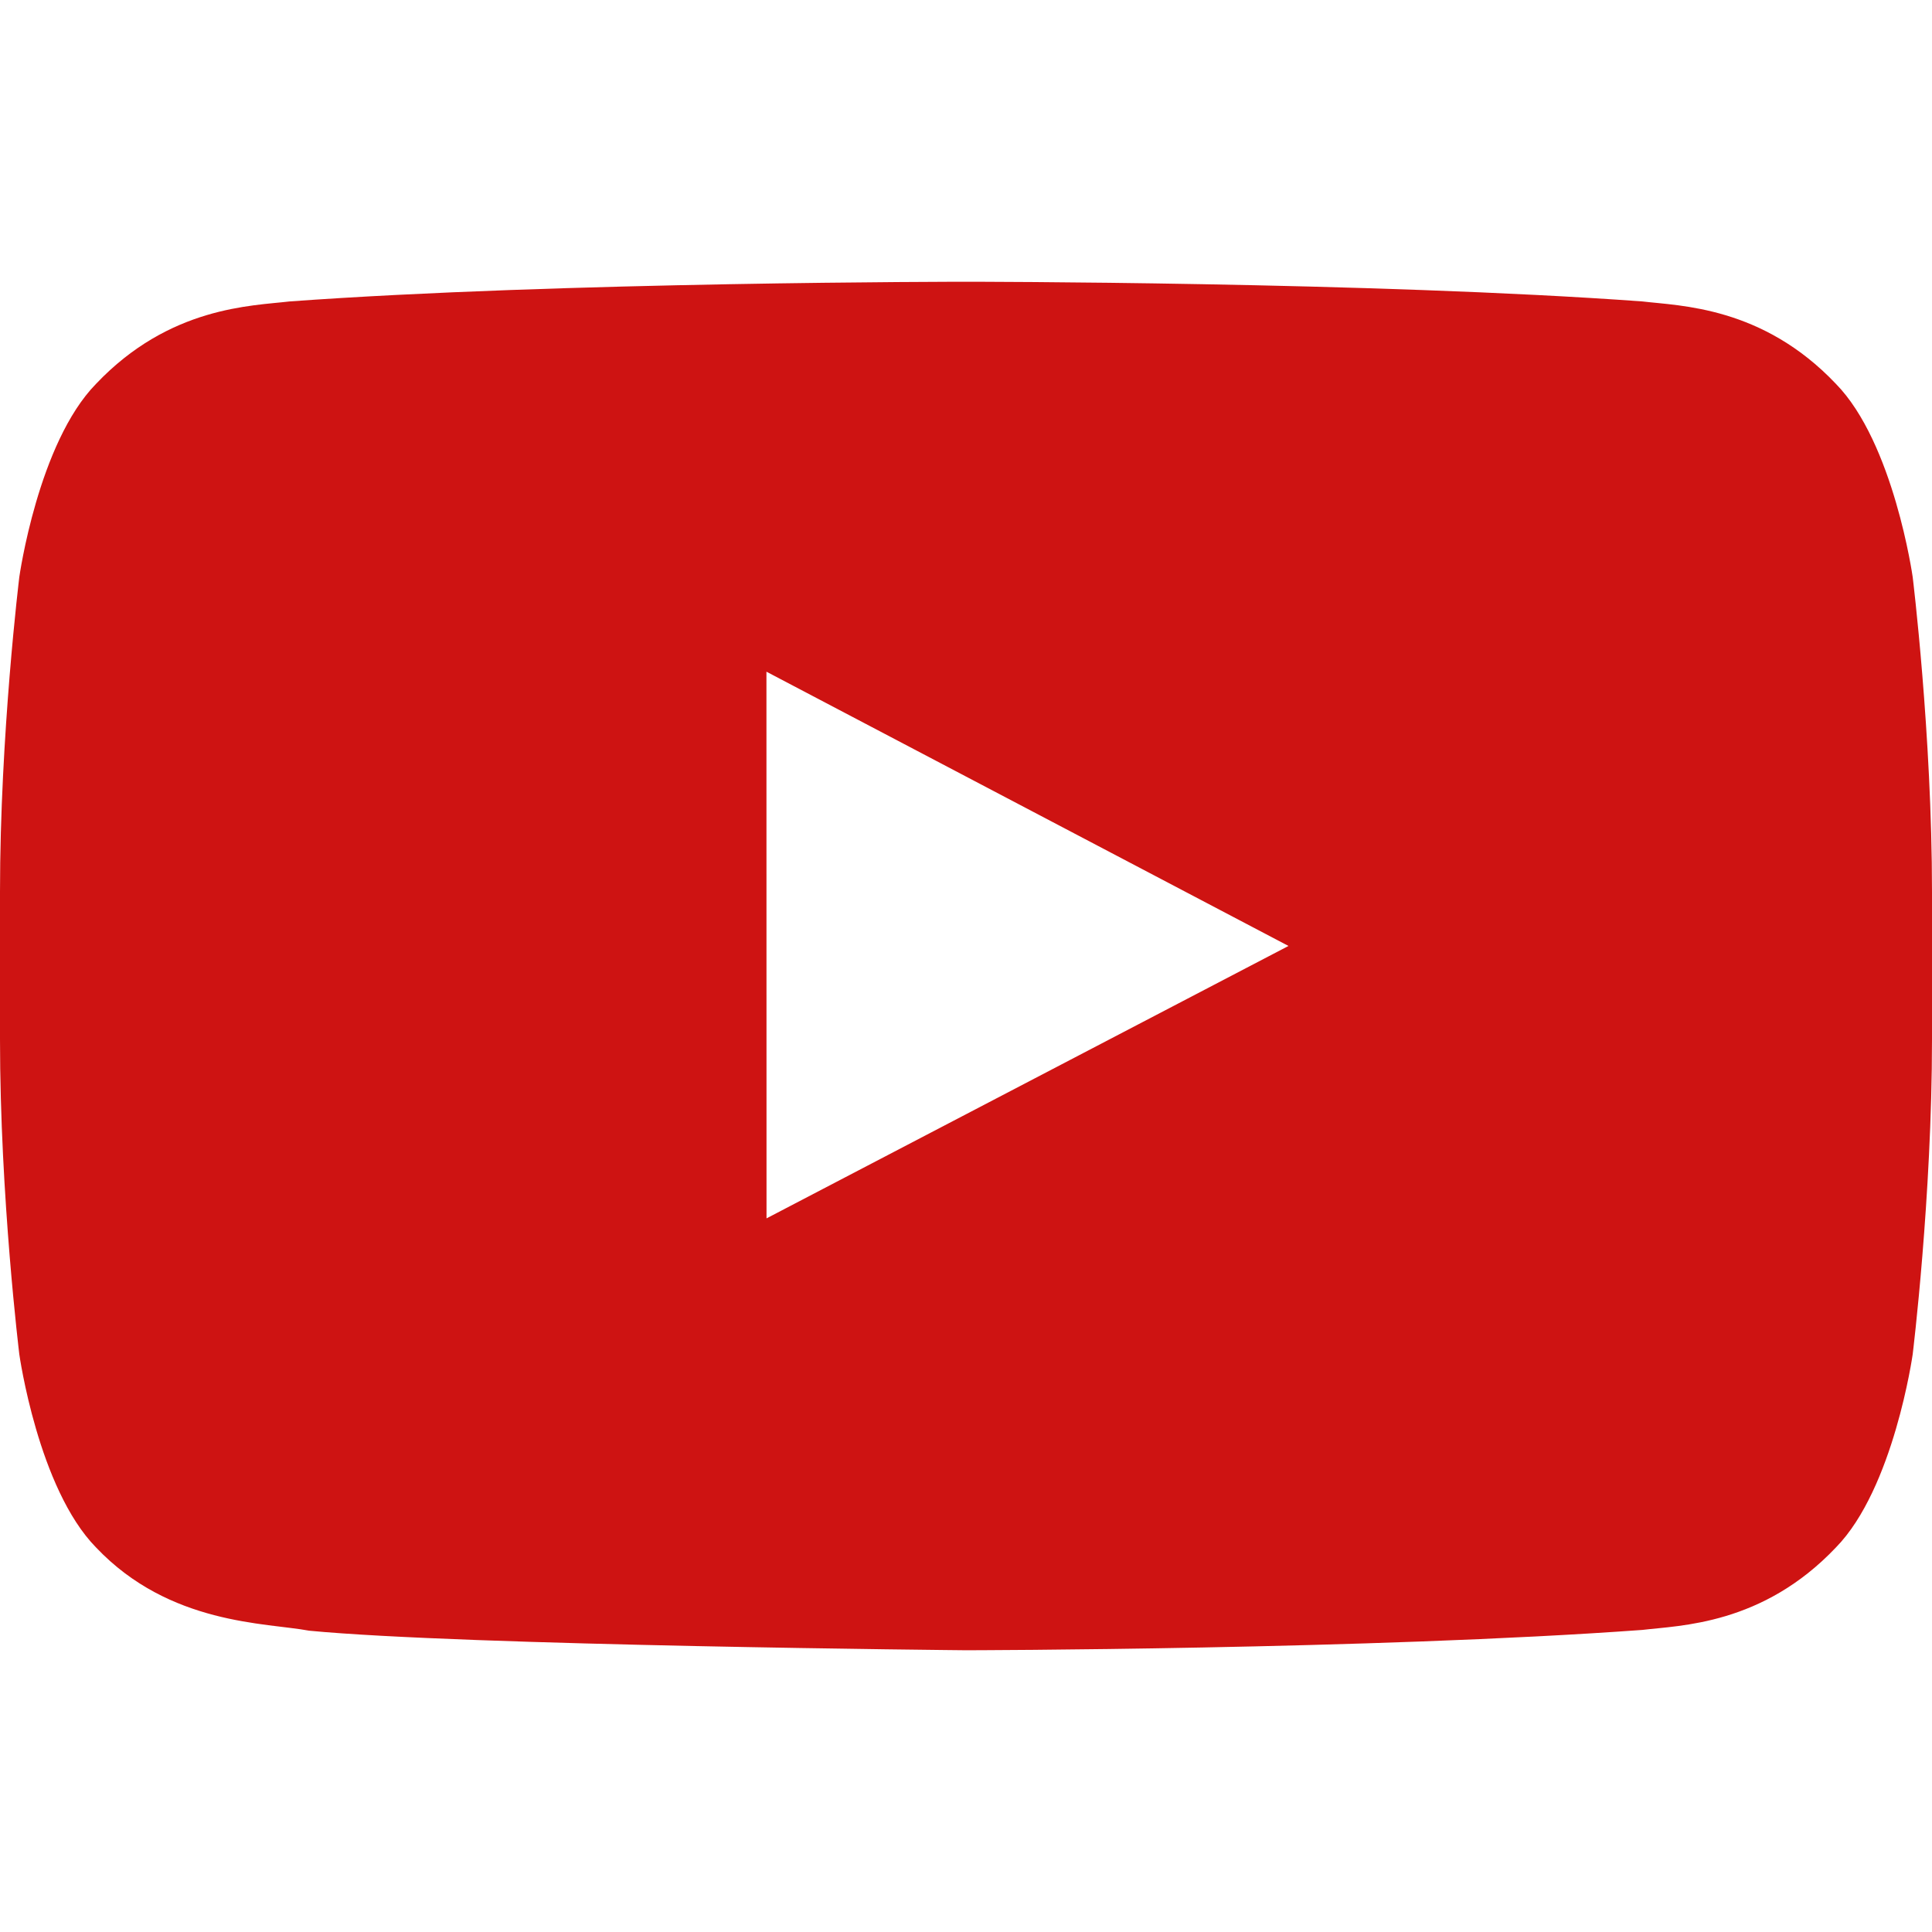
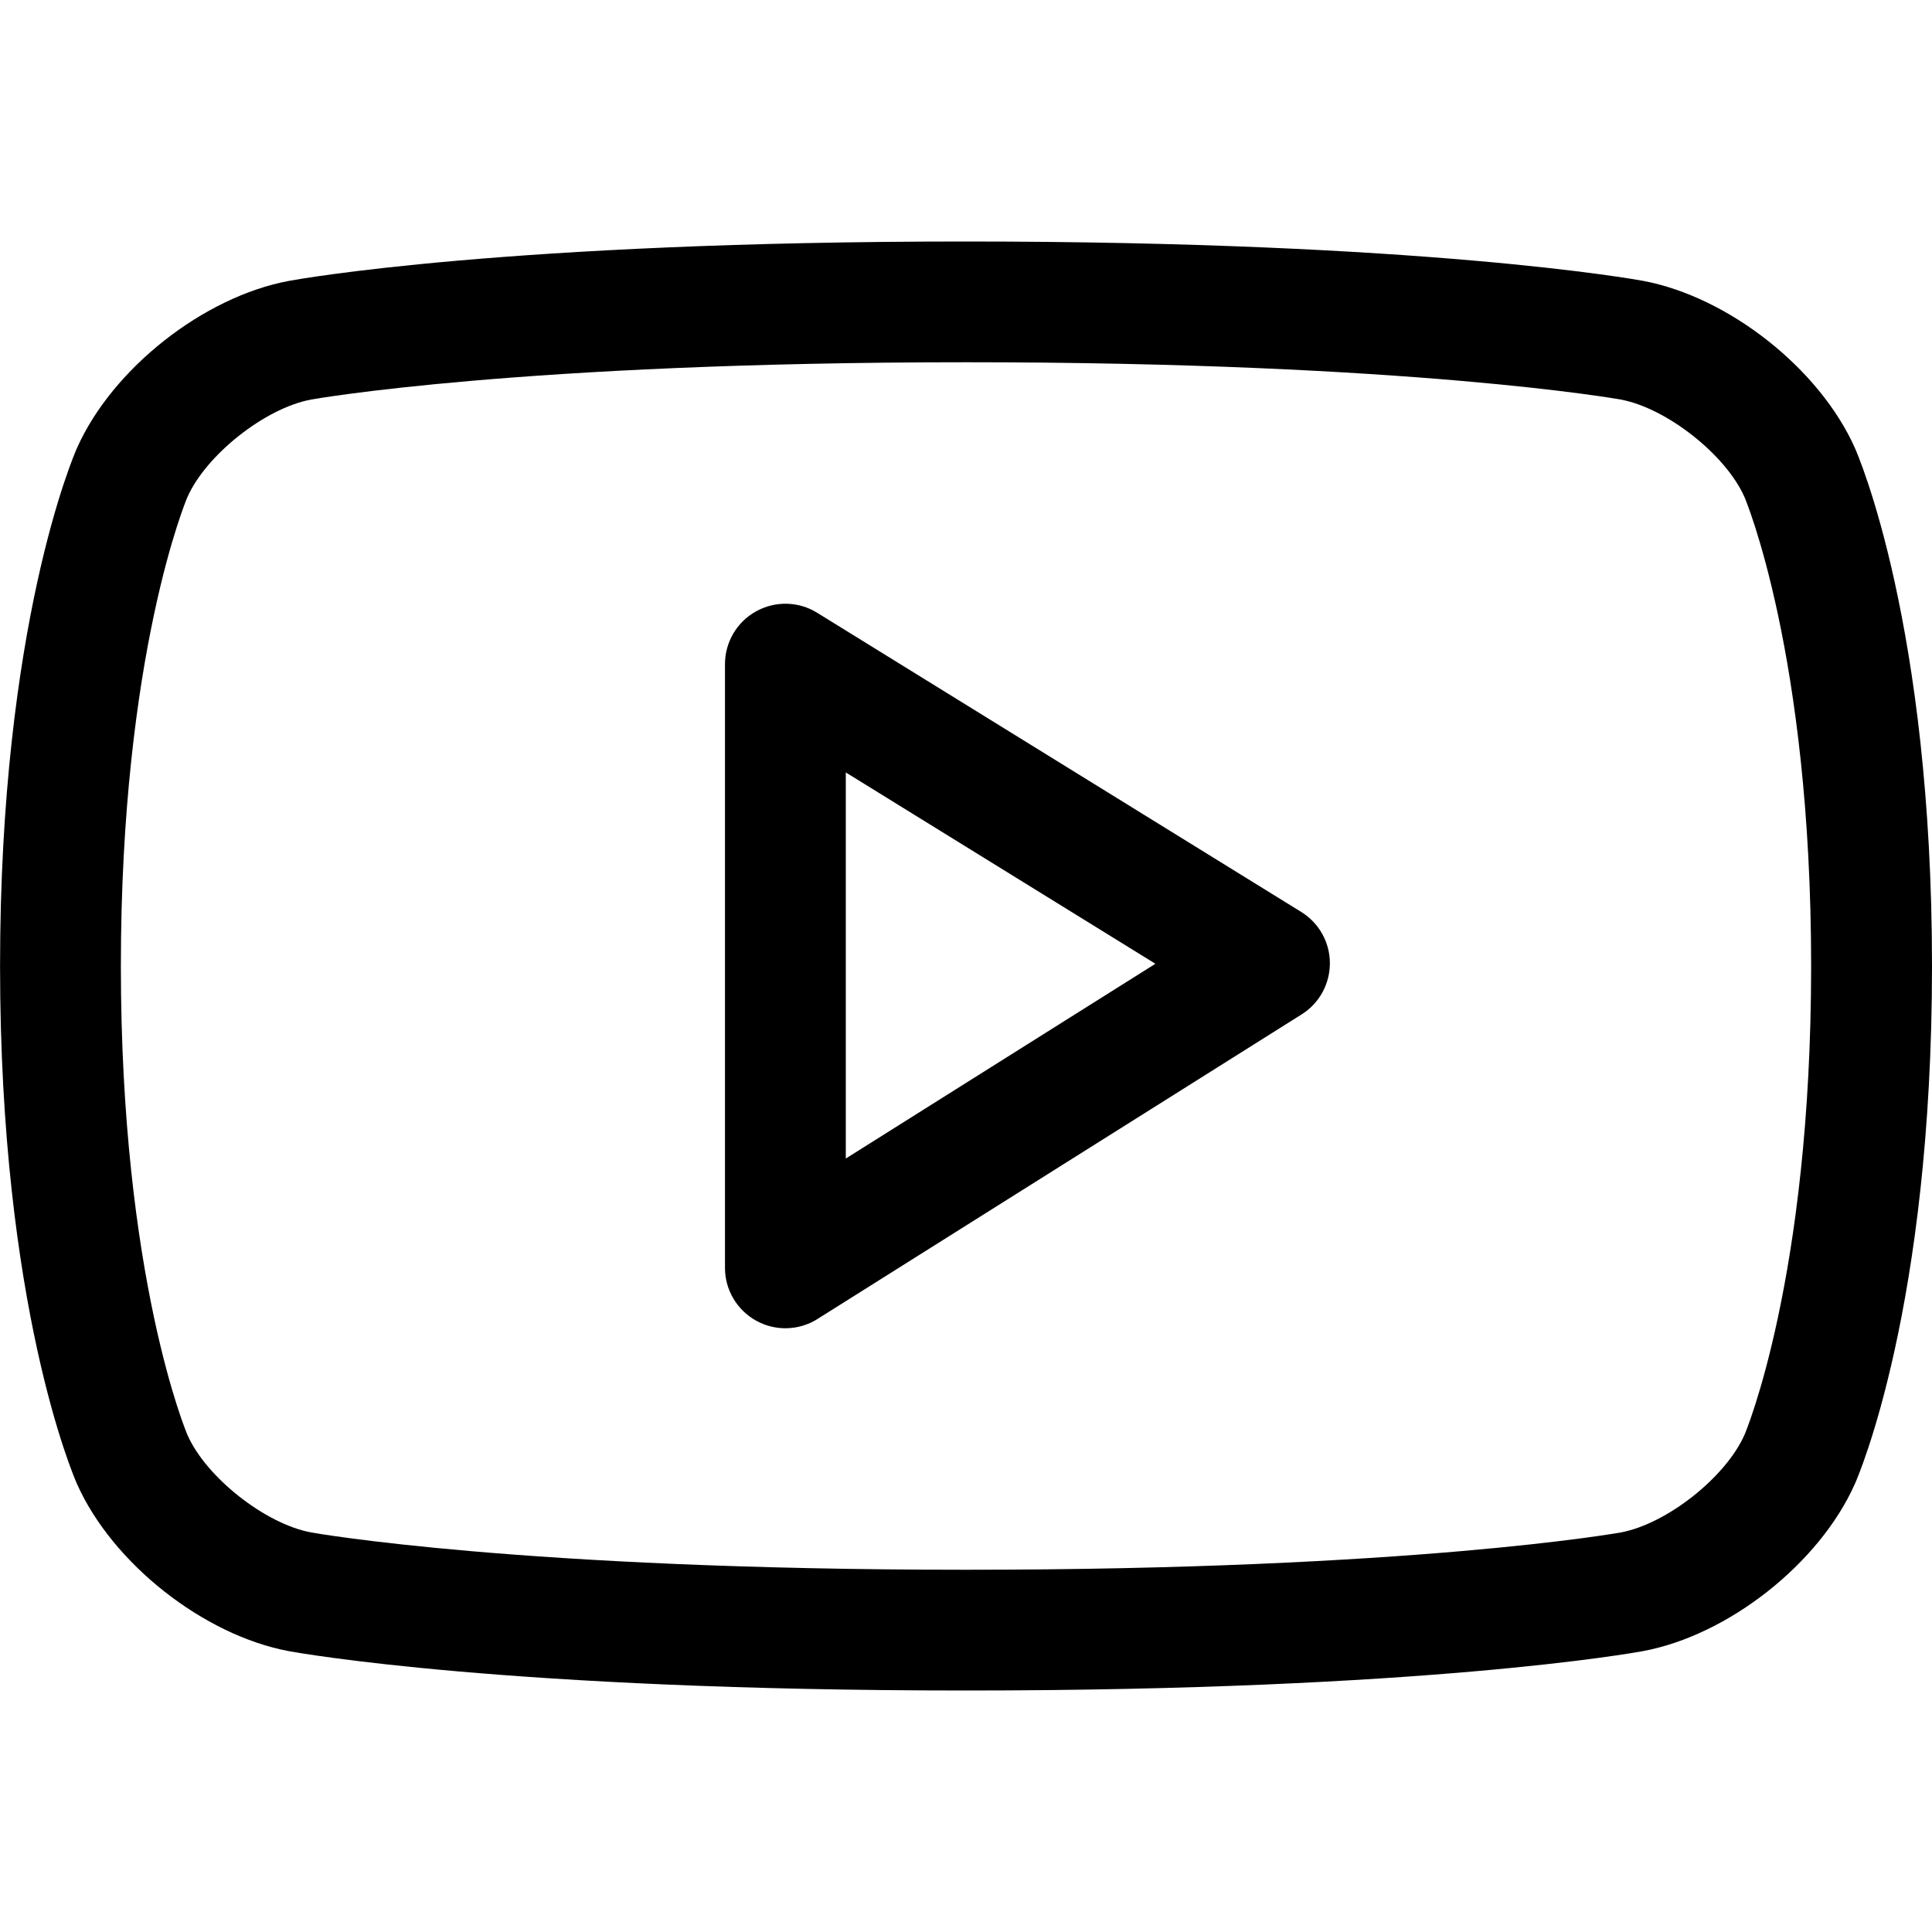
- <svg xmlns="http://www.w3.org/2000/svg" viewBox="0 -7 48 48" version="1.1">
-   <g id="Icons" stroke="none" stroke-width="1" fill="none" fill-rule="evenodd">
-     <g id="Color-" transform="translate(-200, -368)" fill="#CE1312">
-       <path d="M219.044,391.27 L219.042,377.688 L232.012,384.502 L219.044,391.27 Z M247.52,375.334 C247.52,375.334 247.05,372.003 245.612,370.536 C243.786,368.61 241.74,368.601 240.803,368.489 C234.086,368 224.011,368 224.011,368 L223.989,368 C223.989,368 213.914,368 207.197,368.489 C206.258,368.601 204.214,368.61 202.387,370.536 C200.948,372.003 200.48,375.334 200.48,375.334 C200.48,375.334 200,379.247 200,383.158 L200,386.826 C200,390.738 200.48,394.649 200.48,394.649 C200.48,394.649 200.948,397.98 202.387,399.447 C204.214,401.373 206.612,401.313 207.68,401.514 C211.52,401.885 224,402 224,402 C224,402 234.086,401.985 240.803,401.495 C241.74,401.382 243.786,401.373 245.612,399.447 C247.05,397.98 247.52,394.649 247.52,394.649 C247.52,394.649 248,390.738 248,386.826 L248,383.158 C248,379.247 247.52,375.334 247.52,375.334 L247.52,375.334 Z" id="Youtube">
- 
- </path>
-     </g>
-   </g>
+ <svg xmlns="http://www.w3.org/2000/svg" fill="#000000" viewBox="0 -4 32 32" preserveAspectRatio="xMidYMid">
+   <path d="M30.722,20.579 C30.137,21.894 28.628,23.085 27.211,23.348 C27.066,23.375 23.603,24.000 16.010,24.000 L15.990,24.000 C8.398,24.000 4.932,23.375 4.788,23.349 C3.371,23.085 1.861,21.894 1.275,20.578 C1.223,20.461 0.001,17.647 0.001,12.000 C0.001,6.353 1.223,3.538 1.275,3.421 C1.861,2.105 3.371,0.915 4.788,0.652 C4.932,0.625 8.398,-0.000 15.990,-0.000 C23.603,-0.000 27.066,0.625 27.210,0.651 C28.628,0.915 30.137,2.105 30.723,3.420 C30.775,3.538 32.000,6.353 32.000,12.000 C32.000,17.647 30.775,20.461 30.722,20.579 ZM28.893,4.230 C28.581,3.529 27.603,2.759 26.845,2.618 C26.813,2.612 23.386,2.000 16.010,2.000 C8.615,2.000 5.185,2.612 5.152,2.618 C4.394,2.759 3.417,3.529 3.104,4.234 C3.094,4.255 2.002,6.829 2.002,12.000 C2.002,17.170 3.094,19.744 3.106,19.770 C3.417,20.471 4.394,21.241 5.153,21.382 C5.185,21.388 8.615,22.000 15.990,22.000 L16.010,22.000 C23.386,22.000 26.813,21.388 26.846,21.382 C27.604,21.241 28.581,20.471 28.894,19.766 C28.904,19.744 29.998,17.170 29.998,12.000 C29.998,6.830 28.904,4.255 28.893,4.230 ZM13.541,17.846 C13.379,17.949 13.193,18.000 13.008,18.000 C12.842,18.000 12.676,17.959 12.525,17.875 C12.206,17.699 12.008,17.364 12.008,17.000 L12.008,7.000 C12.008,6.637 12.204,6.303 12.521,6.127 C12.838,5.950 13.227,5.958 13.534,6.149 L21.553,11.105 C21.846,11.286 22.026,11.606 22.027,11.951 C22.028,12.296 21.852,12.618 21.560,12.801 L13.541,17.846 ZM14.009,8.794 L14.009,15.189 L19.137,11.963 L14.009,8.794 Z" />
</svg>
